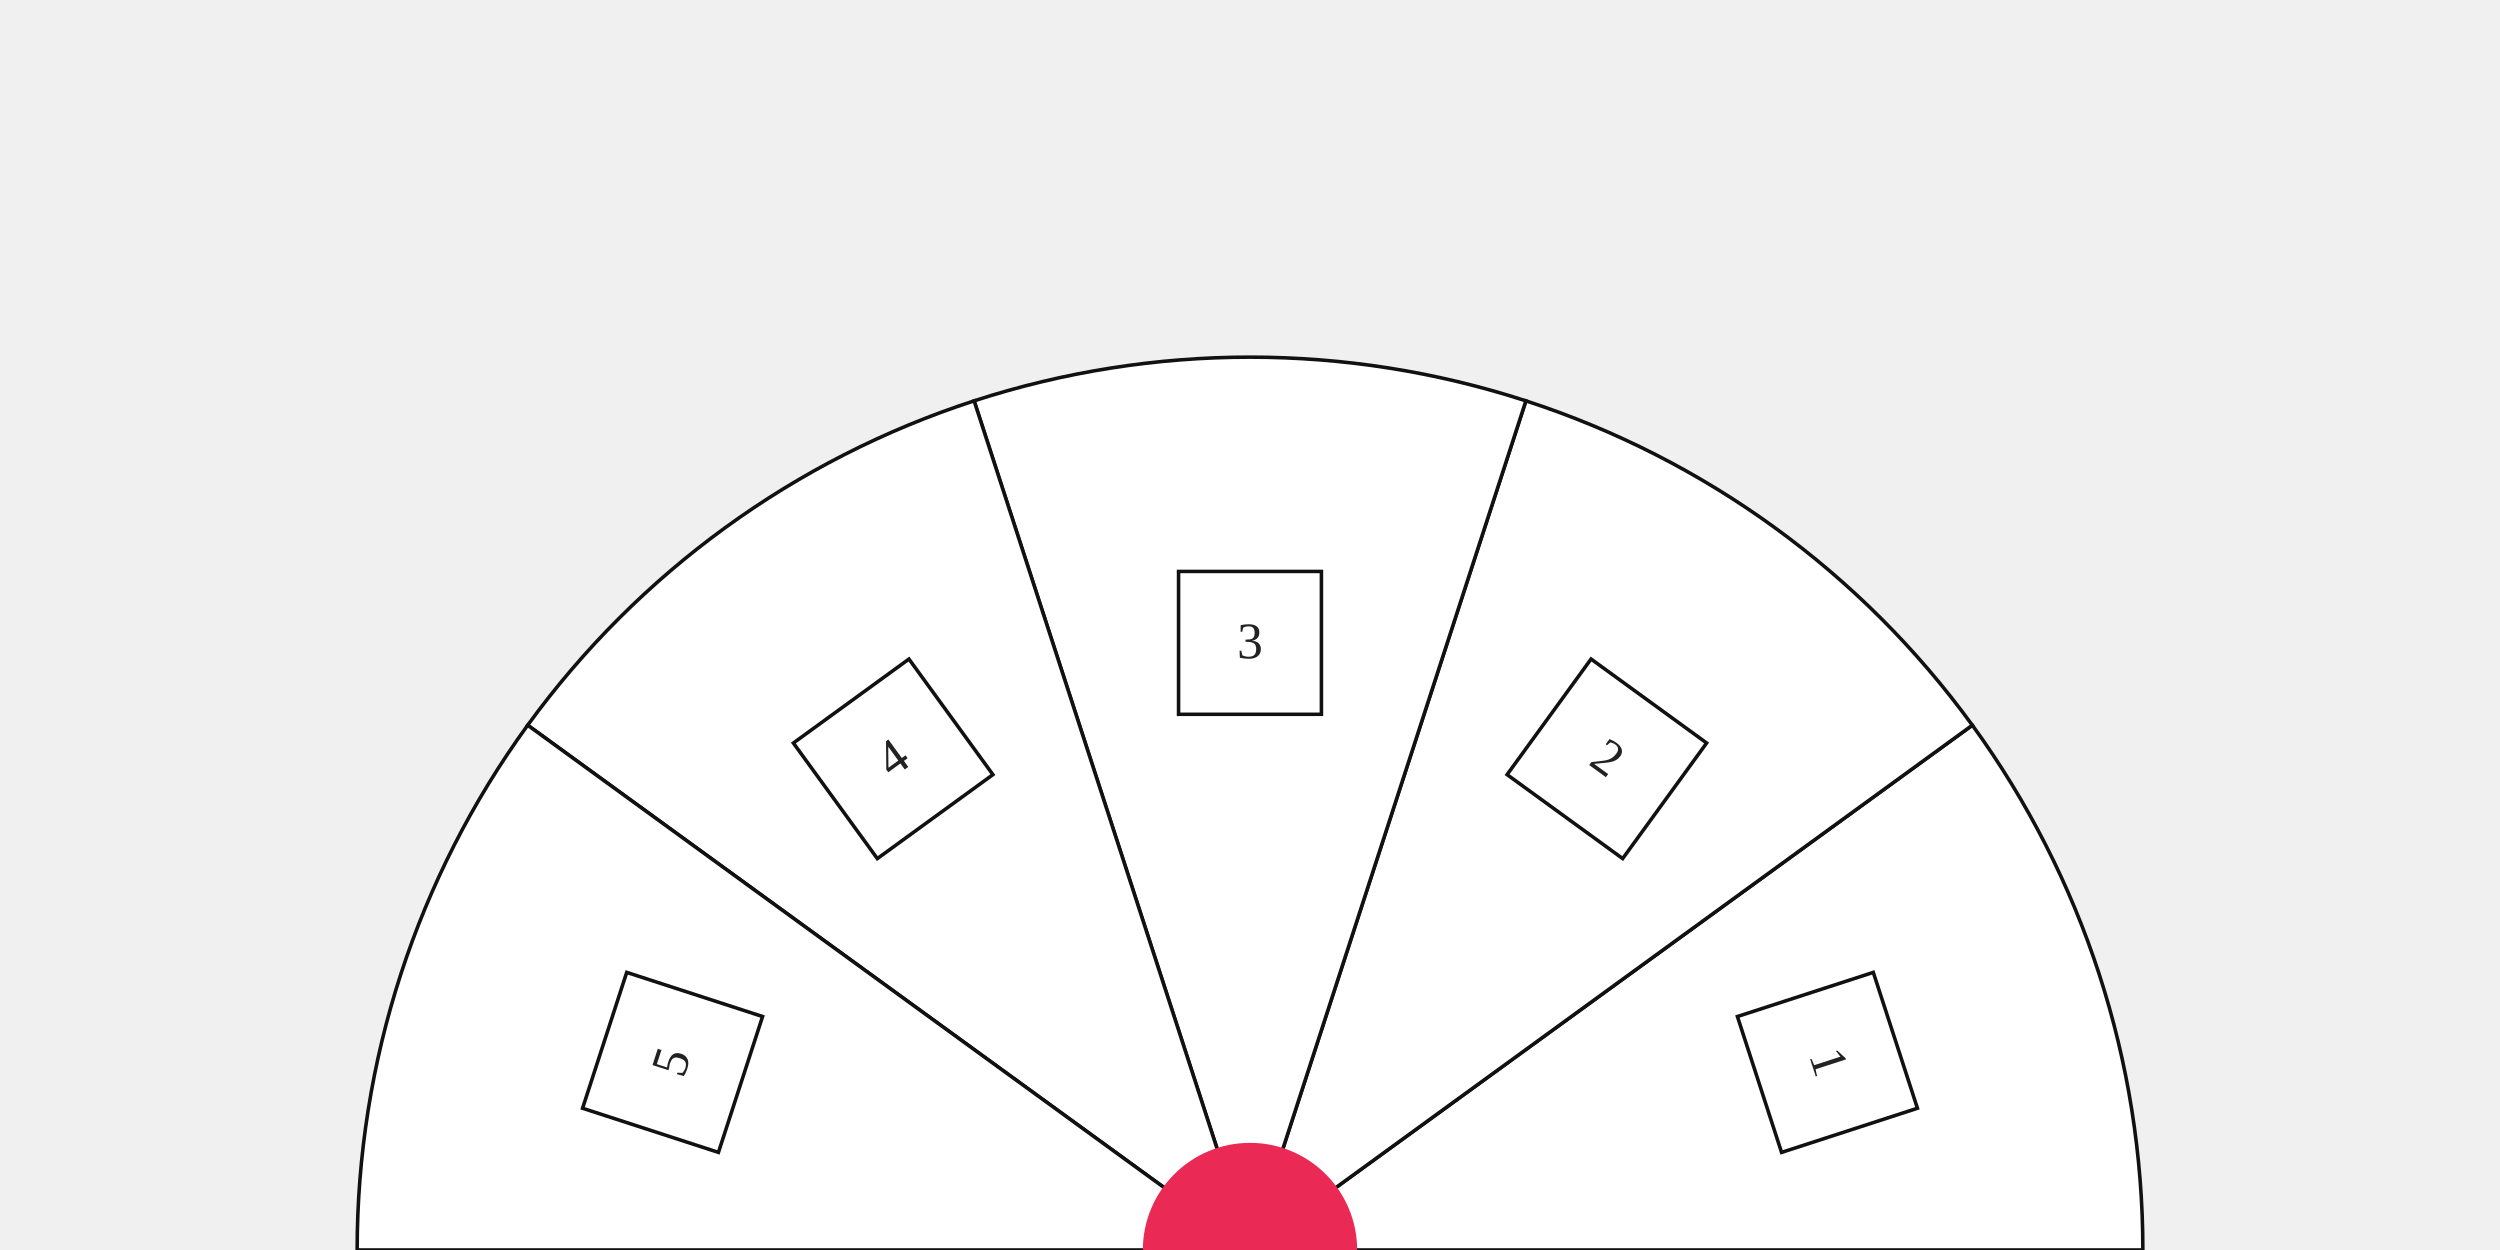
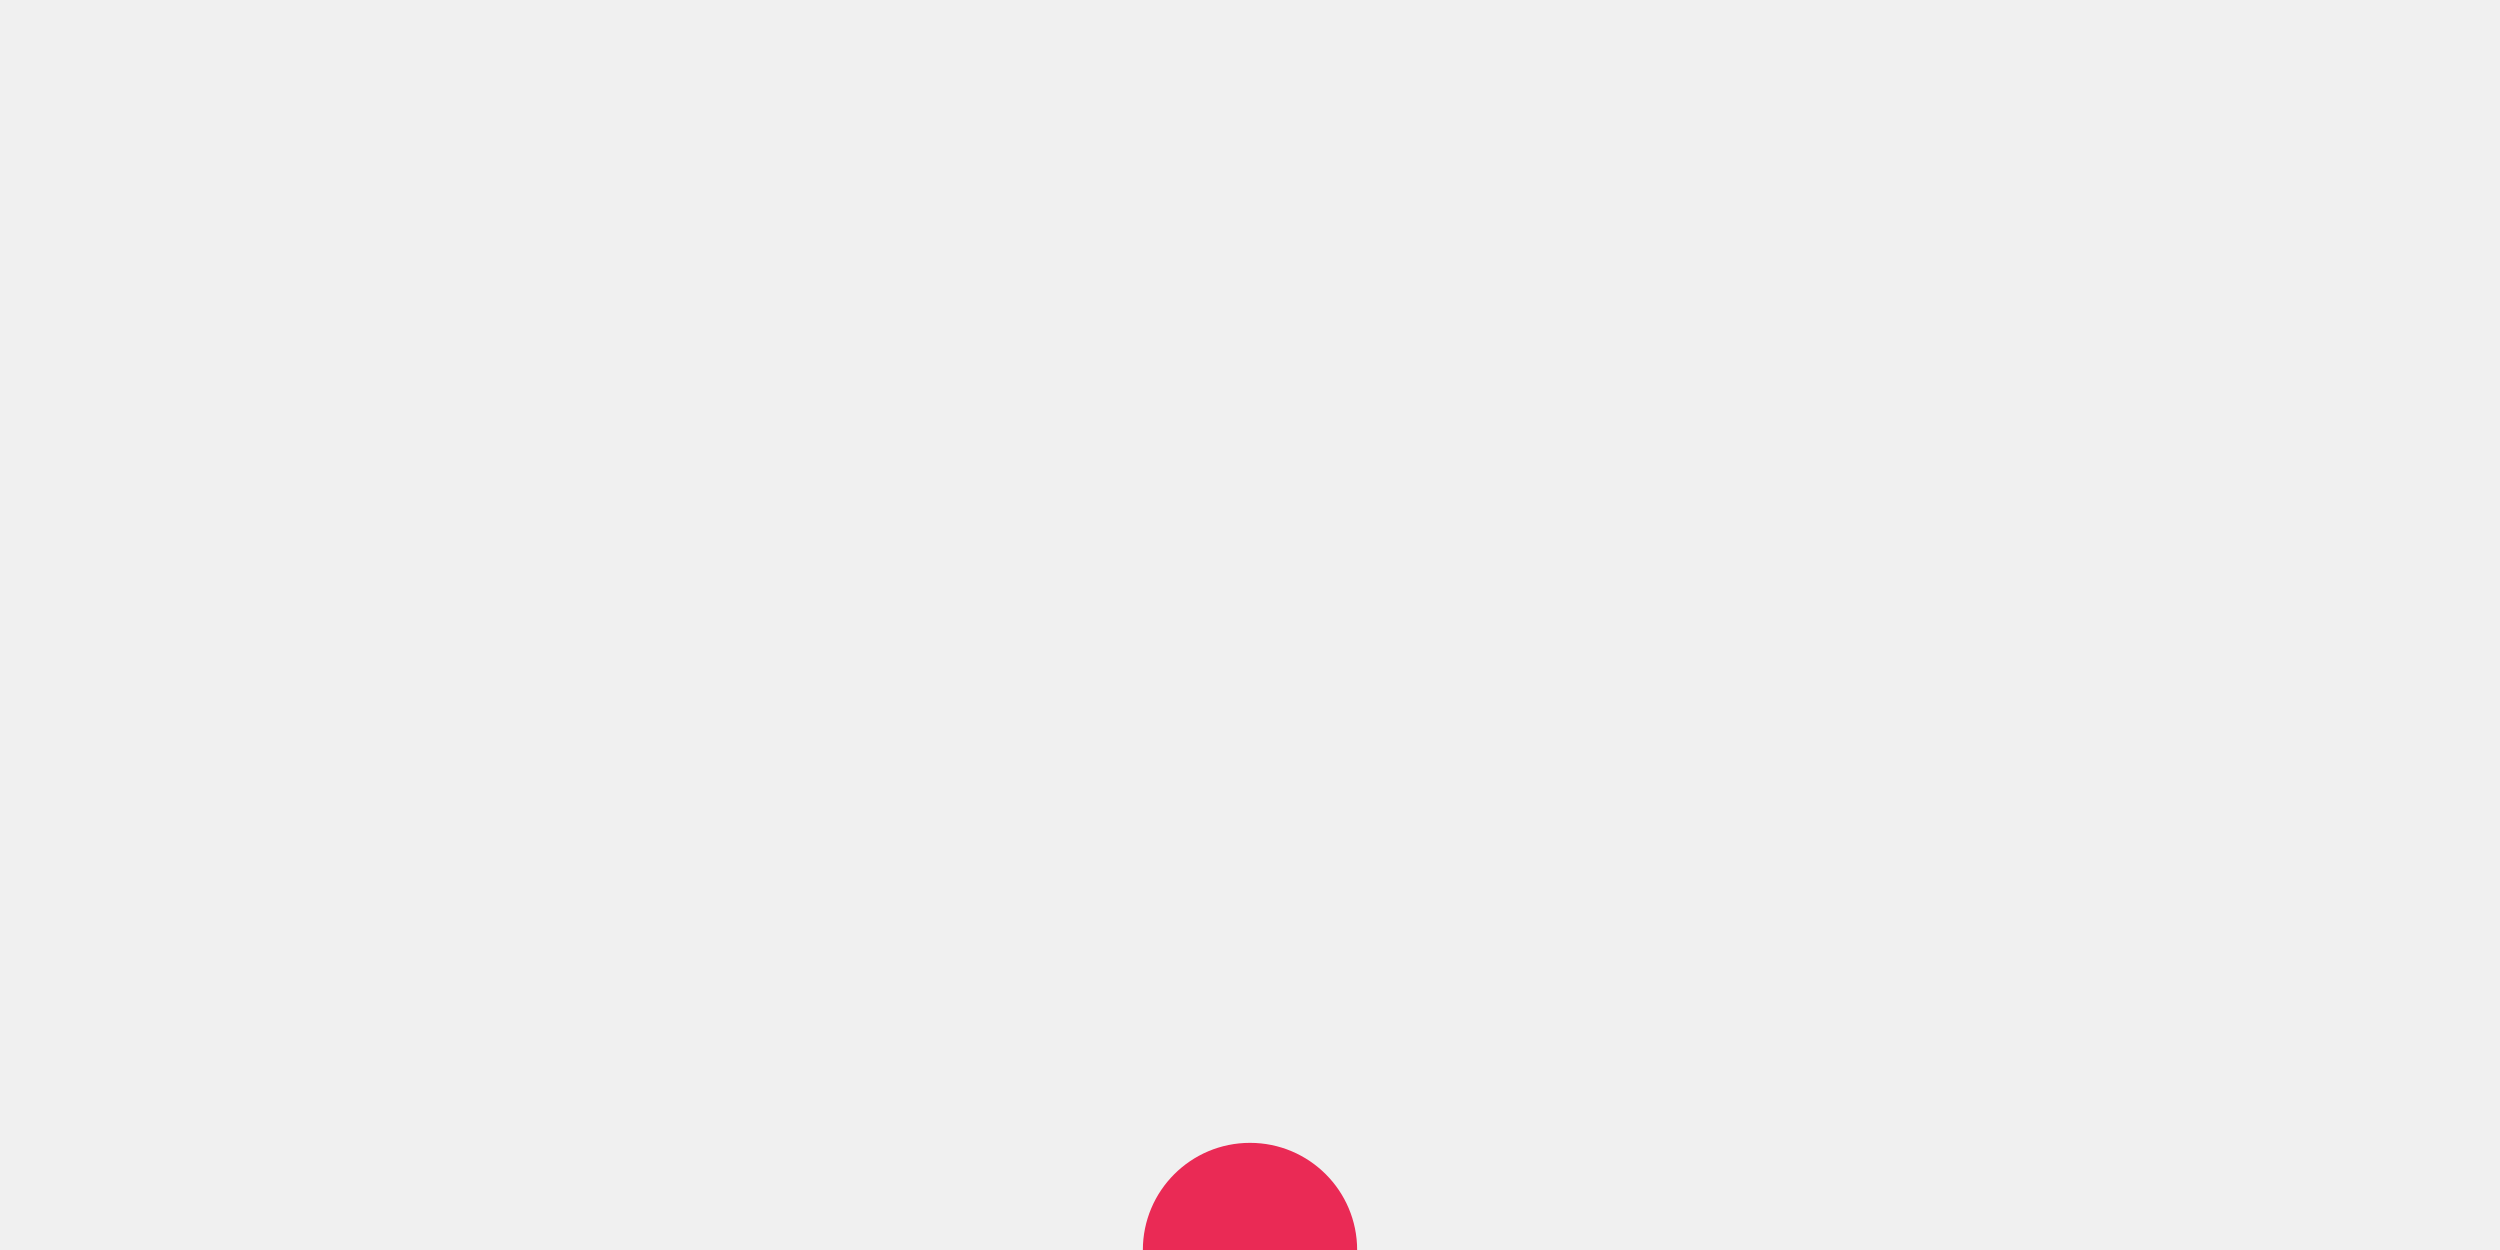
<svg xmlns="http://www.w3.org/2000/svg" xmlns:xlink="http://www.w3.org/1999/xlink" viewBox="-100 -100 700 350" id="menu">
  <style>
    #menu {
      display: block;
      margin: 0 auto;
-       /*overflow: visible;*/ /* uncomment this if you are using bouncing animations*/
+       overflow: hidden;
    }

-     a {
-       cursor: pointer; /* SVG &lt;a&gt; elements don't get this by default, so you need to explicitly set it */
-       outline: none;
-     }
+     .item { visibility: hidden; }

    /* You can change these default styles any way you want */

    .item .sector {
      transition: all .1s linear;
      fill: #fff;
      stroke: #111;
    }


-     .item:hover .sector, .item:focus .sector {
+     .item:hover .sector {
      fill: #eee;
    }

    .menu-trigger {
      fill: #EA2A55;
      pointer-events: auto; /* KEEP THIS to make sure it stays clickable even when SVG's pointer events is disabled */
    }

-     .menu-trigger:hover, .menu-trigger:focus {
+     .menu-trigger:hover {
      cursor: pointer;
-     }
-     symbol {
-       overflow: visible; /* KEEP THIS so that text will not get cut off it it is wider than the icon width */
    }
  </style>
  <g id="symbolsContainer">
    <symbol class="icon icon-" id="icon-1" viewBox="0 0 40 40">
      <rect fill="none" stroke="#111" stroke-width="1" width="100%" height="100%" />
      <text fill="#222" x="50%" y="50%" dy=".3em" text-anchor="middle" font-size="1.2em">1</text>
    </symbol>
    <symbol class="icon icon-" id="icon-2" viewBox="0 0 40 40">
      <rect fill="none" stroke="#111" stroke-width="1" width="100%" height="100%" />
      <text fill="#222" x="50%" y="50%" dy=".3em" text-anchor="middle" font-size="1.2em">2</text>
    </symbol>
    <symbol class="icon icon-" id="icon-3" viewBox="0 0 40 40">
      <rect fill="none" stroke="#111" stroke-width="1" width="100%" height="100%" />
      <text fill="#222" x="50%" y="50%" dy=".3em" text-anchor="middle" font-size="1.2em">3</text>
    </symbol>
    <symbol class="icon icon-" id="icon-4" viewBox="0 0 40 40">
      <rect fill="none" stroke="#111" stroke-width="1" width="100%" height="100%" />
      <text fill="#222" x="50%" y="50%" dy=".3em" text-anchor="middle" font-size="1.2em">4</text>
    </symbol>
    <symbol class="icon icon-" id="icon-5" viewBox="0 0 40 40">
      <rect fill="none" stroke="#111" stroke-width="1" width="100%" height="100%" />
      <text fill="#222" x="50%" y="50%" dy=".3em" text-anchor="middle" font-size="1.2em">5</text>
    </symbol>
  </g>
  <g id="itemsContainer">
    <a class="item" id="item-1" xlink:href="" href="" xlink:title="" role="link" tabindex="0" xlink:target="_parent" target="_parent" transform="matrix(1,0,0,1,0,0)" data-svg-origin="250 250">
      <path fill="none" stroke="#111" stroke-width="1" class="sector" d="M250,250 l250,0 A250,250 0 0,0 452.254,103.054 z" />
      <use xlink:href="#icon-1" href="#icon-1" width="40" height="40" x="391.68" y="177.467" transform="rotate(72 411.6796 197.4671)" />
    </a>
    <a class="item" id="item-2" xlink:href="" href="" xlink:title="" role="link" tabindex="0" xlink:target="_parent" target="_parent" transform="matrix(0.80901,-0.58778,0.58778,0.80901,-99.20056,194.6921)" data-svg-origin="250 250">
      <path fill="none" stroke="#111" stroke-width="1" class="sector" d="M250,250 l250,0 A250,250 0 0,0 452.254,103.054 z" />
      <use xlink:href="#icon-2" href="#icon-2" width="40" height="40" x="391.68" y="177.467" transform="rotate(72 411.6796 197.4671)" />
    </a>
    <a class="item" id="item-3" xlink:href="" href="" xlink:title="" role="link" tabindex="0" xlink:target="_parent" target="_parent" transform="matrix(0.30901,-0.95105,0.95105,0.30901,-65.01838,410.5099)" data-svg-origin="250 250">
      <path fill="none" stroke="#111" stroke-width="1" class="sector" d="M250,250 l250,0 A250,250 0 0,0 452.254,103.054 z" />
      <use xlink:href="#icon-3" href="#icon-3" width="40" height="40" x="391.68" y="177.467" transform="rotate(72 411.6796 197.4671)" />
    </a>
    <a class="item" id="item-4" xlink:href="" href="" xlink:title="" role="link" tabindex="0" xlink:target="_parent" target="_parent" transform="matrix(-0.30901,-0.95105,0.95105,-0.30901,89.49012,565.0184)" data-svg-origin="250 250">
      <path fill="none" stroke="#111" stroke-width="1" class="sector" d="M250,250 l250,0 A250,250 0 0,0 452.254,103.054 z" />
      <use xlink:href="#icon-4" href="#icon-4" width="40" height="40" x="391.68" y="177.467" transform="rotate(72 411.6796 197.4671)" />
    </a>
    <a class="item" id="item-5" xlink:href="" href="" xlink:title="" role="link" tabindex="0" xlink:target="_parent" target="_parent" transform="matrix(-0.80901,-0.58778,0.58778,-0.80901,305.3079,599.2006)" data-svg-origin="250 250">
      <path fill="none" stroke="#111" stroke-width="1" class="sector" d="M250,250 l250,0 A250,250 0 0,0 452.254,103.054 z" />
      <use xlink:href="#icon-5" href="#icon-5" width="40" height="40" x="391.68" y="177.467" transform="rotate(72 411.6796 197.4671)" />
    </a>
  </g>
  <g id="trigger" class="trigger menu-trigger" role="button">
    <circle cx="250" cy="250" r="30" />
  </g>
</svg>
